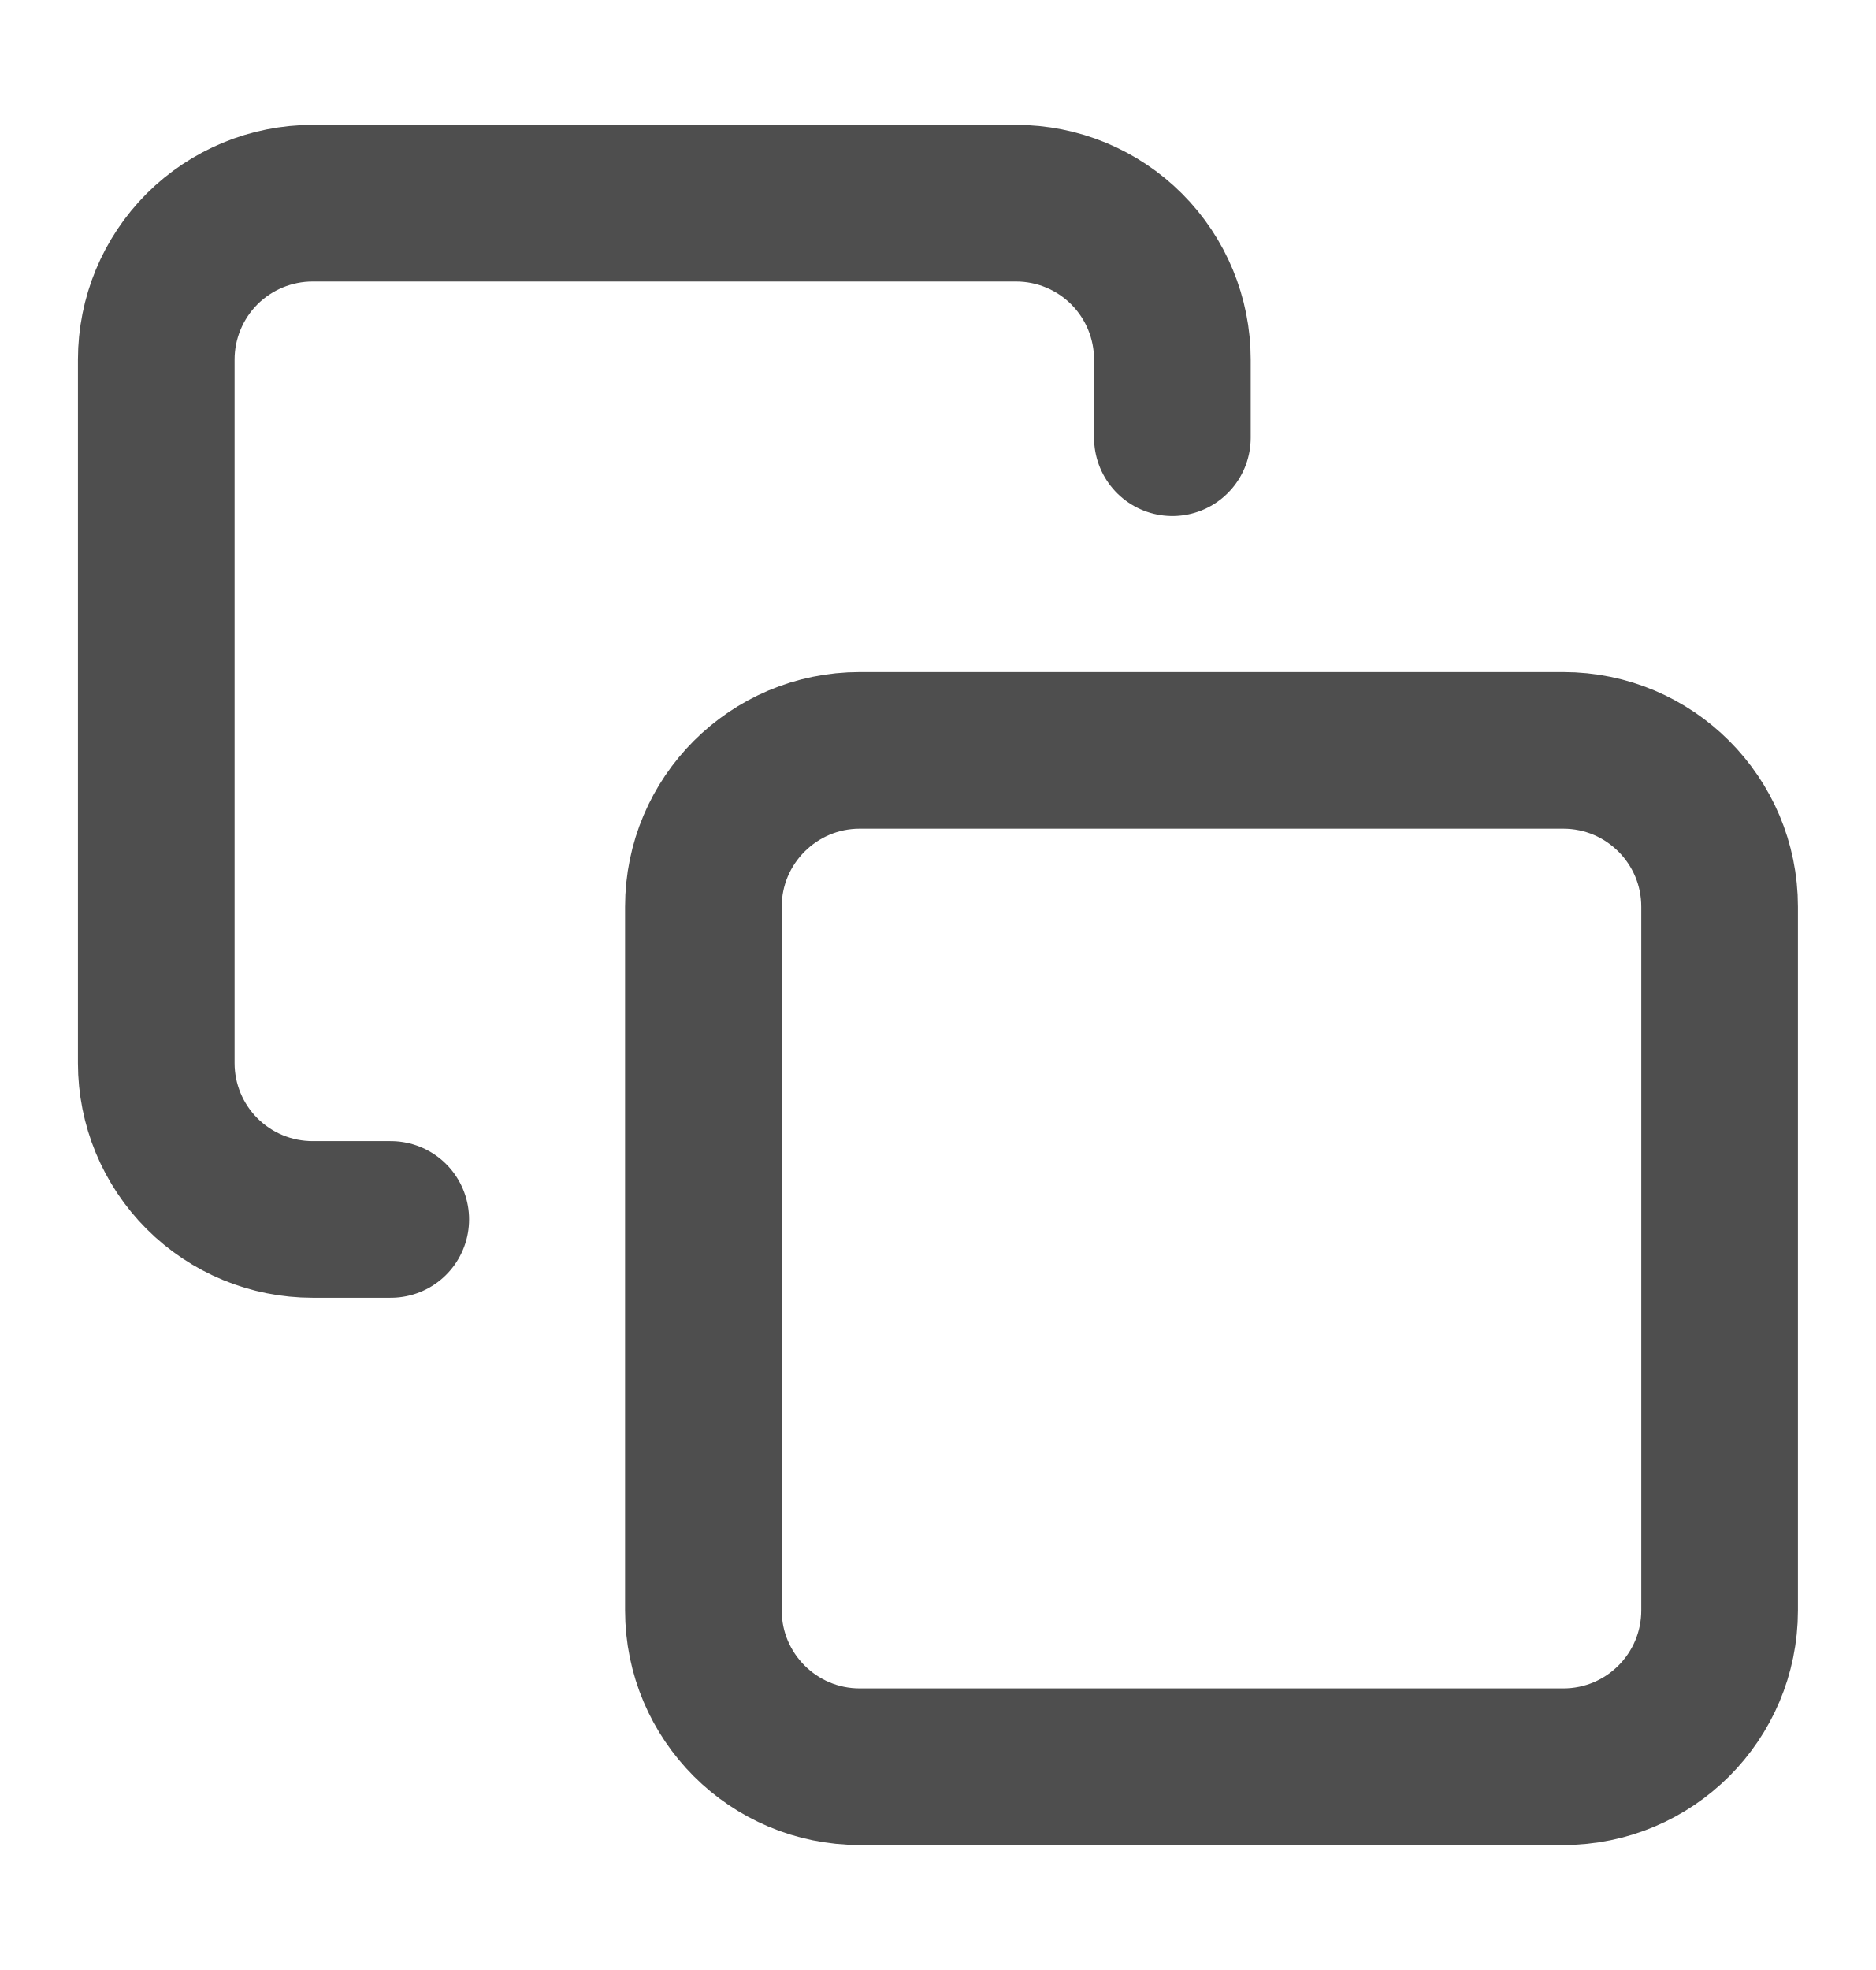
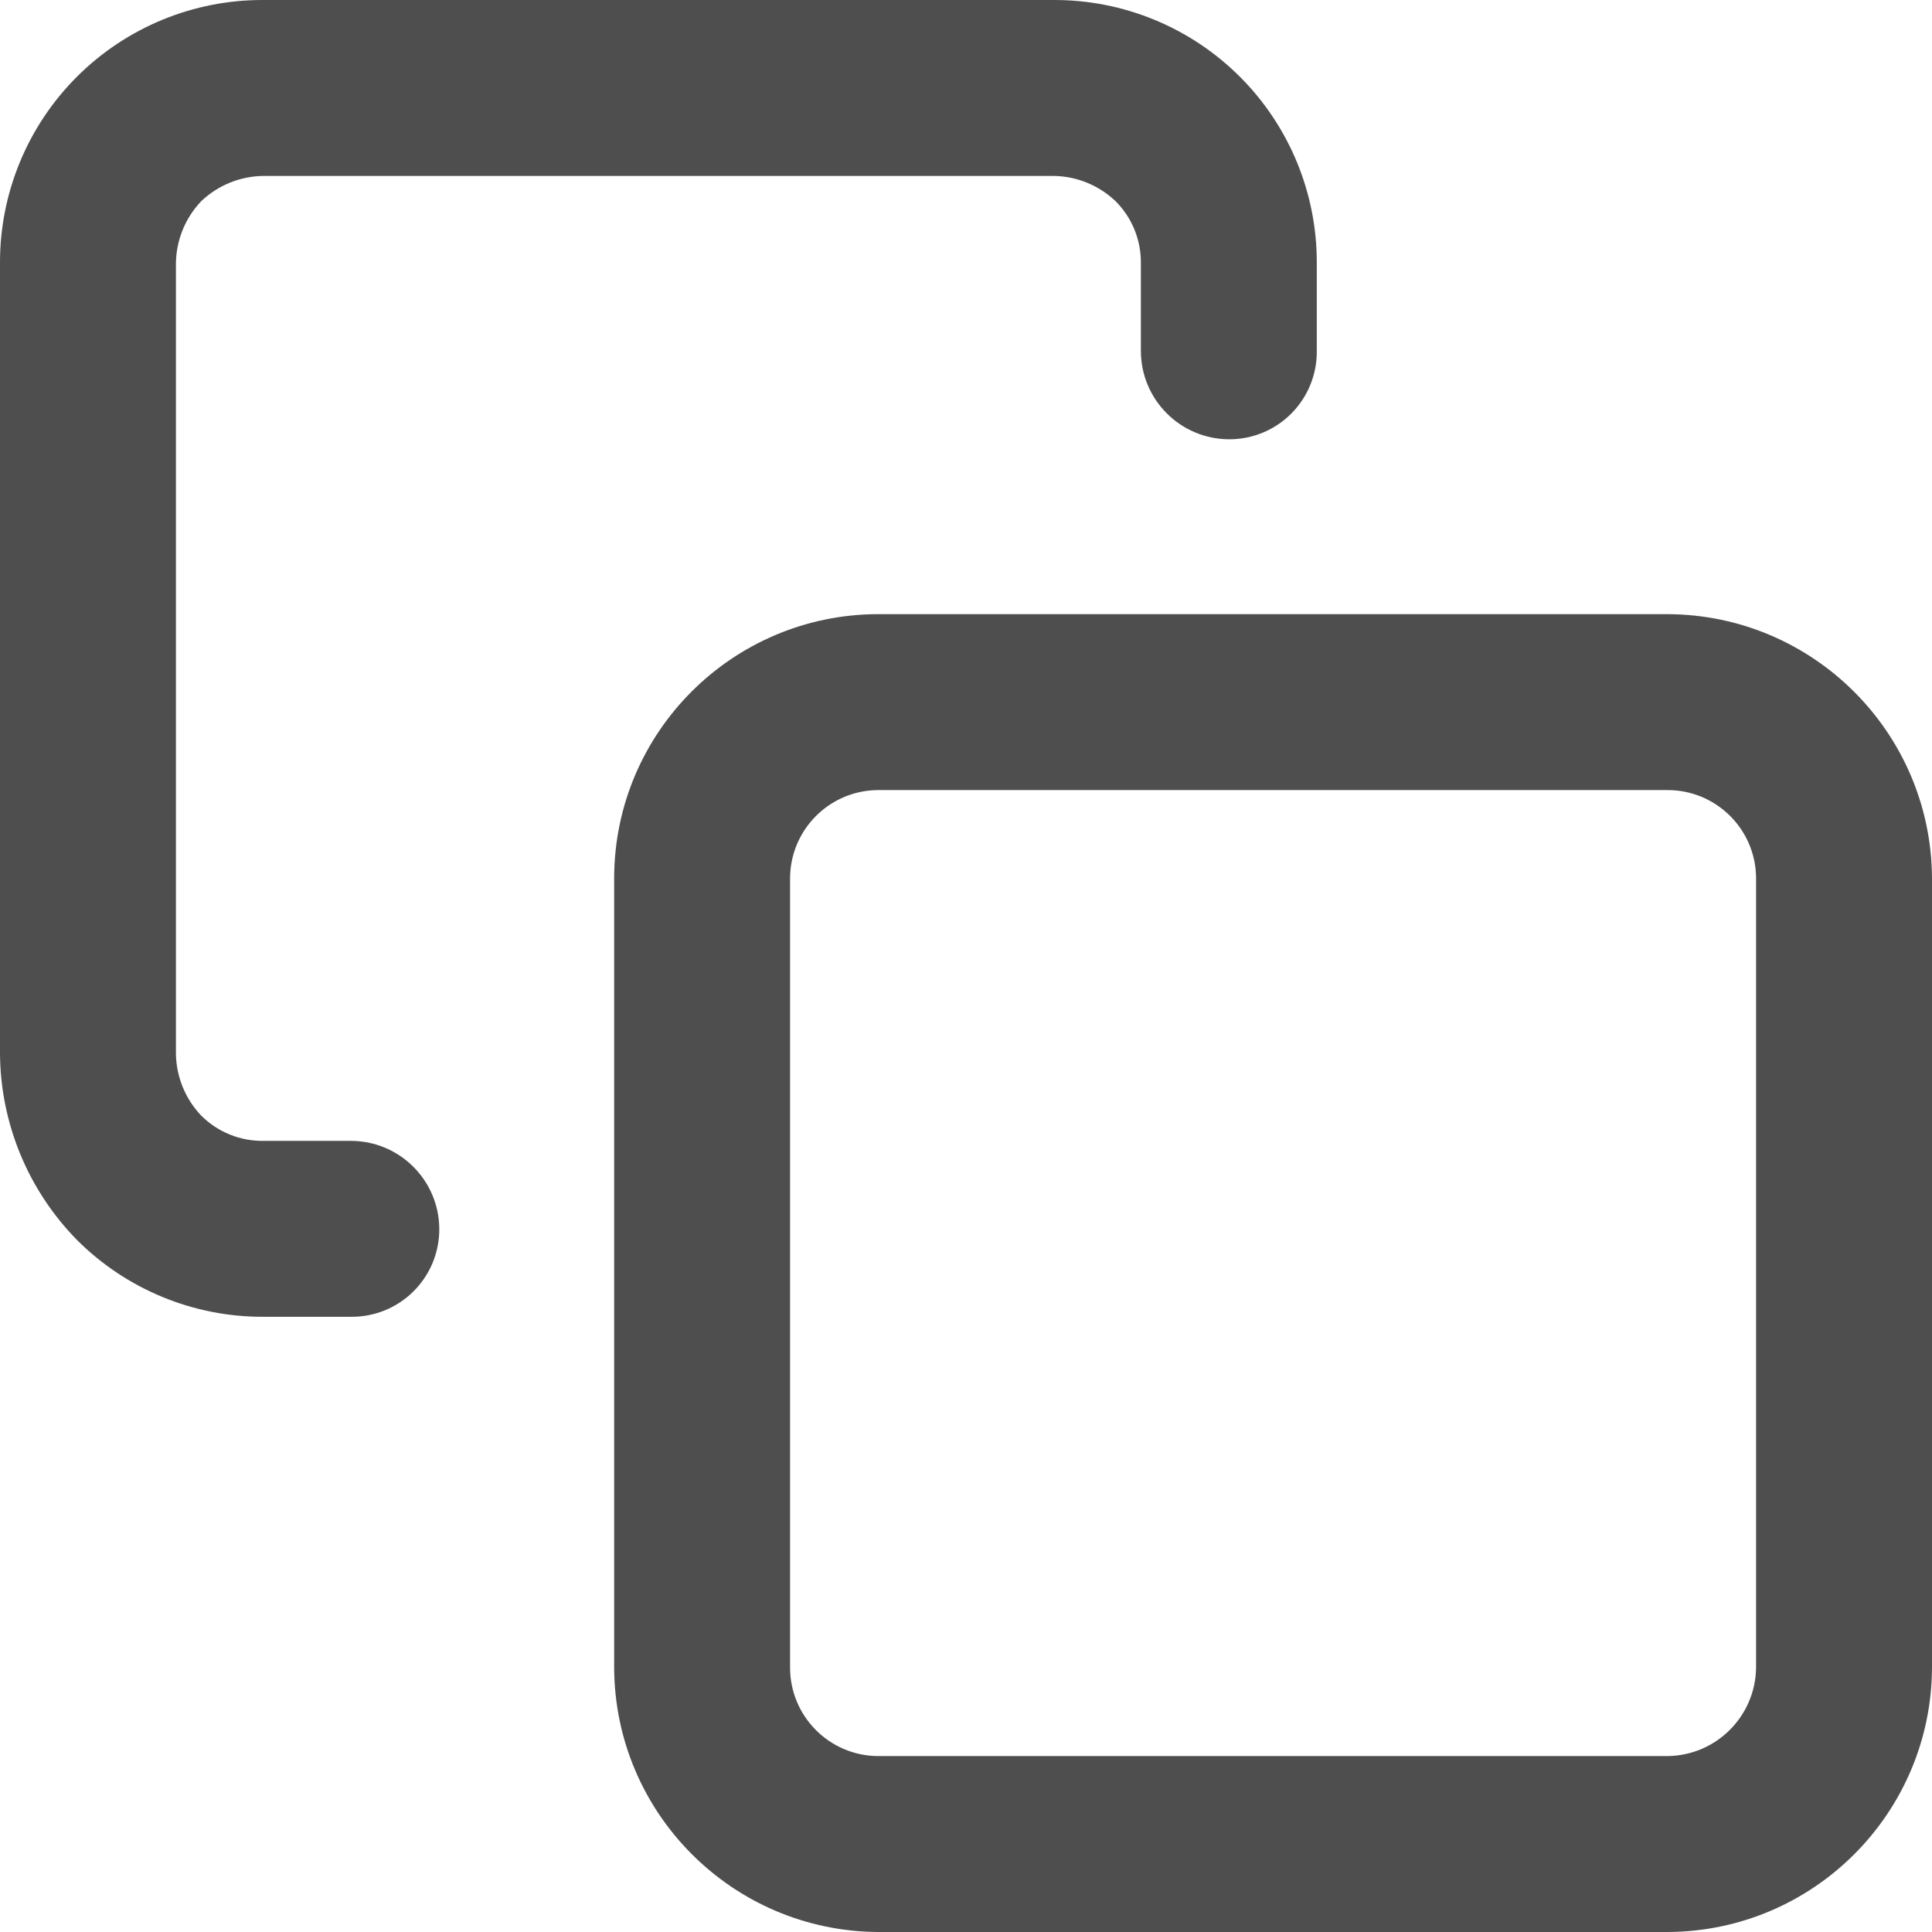
- <svg xmlns="http://www.w3.org/2000/svg" width="20" height="21" viewBox="0 0 20 21" fill="none">
-   <path d="M4.166 12.999H3.333C2.891 12.999 2.467 12.824 2.154 12.511C1.842 12.199 1.666 11.775 1.666 11.333V3.833C1.666 3.391 1.842 2.967 2.154 2.654C2.467 2.342 2.891 2.166 3.333 2.166H10.833C11.275 2.166 11.699 2.342 12.011 2.654C12.324 2.967 12.499 3.391 12.499 3.833V4.666M9.166 7.999H16.666C17.587 7.999 18.333 8.746 18.333 9.666V17.166C18.333 18.087 17.587 18.833 16.666 18.833H9.166C8.246 18.833 7.499 18.087 7.499 17.166V9.666C7.499 8.746 8.246 7.999 9.166 7.999Z" stroke="#4E4E4E" stroke-width="1.67" stroke-linecap="round" stroke-linejoin="round" />
+ <svg xmlns="http://www.w3.org/2000/svg" id="Слой_1" data-name="Слой 1" viewBox="0 0 18.34 18.34">
+   <defs>
+     <style>.cls-1{fill:#4e4e4e;}</style>
+   </defs>
+   <path class="cls-1" d="M15.83,18.34H8.33a2.52,2.52,0,0,1-2.5-2.51V8.33a2.51,2.51,0,0,1,2.5-2.5h7.5a2.52,2.52,0,0,1,2.51,2.5v7.5A2.52,2.52,0,0,1,15.83,18.34ZM8.33,7.5a.84.84,0,0,0-.83.83v7.5a.84.84,0,0,0,.83.84h7.5a.85.85,0,0,0,.84-.84V8.33a.84.84,0,0,0-.84-.83Zm-5,5H2.5a2.49,2.49,0,0,1-1.77-.73A2.55,2.55,0,0,1,0,10V2.5A2.49,2.49,0,0,1,2.5,0H10a2.49,2.49,0,0,1,2.5,2.5v.83a.83.83,0,0,1-.83.84.84.84,0,0,1-.84-.84V2.5a.82.82,0,0,0-.24-.59A.87.87,0,0,0,10,1.67H2.5a.87.87,0,0,0-.59.24.87.87,0,0,0-.24.59V10a.87.87,0,0,0,.24.59.82.82,0,0,0,.59.24h.83a.84.84,0,0,1,.84.84A.83.83,0,0,1,3.33,12.5Z" />
</svg>
